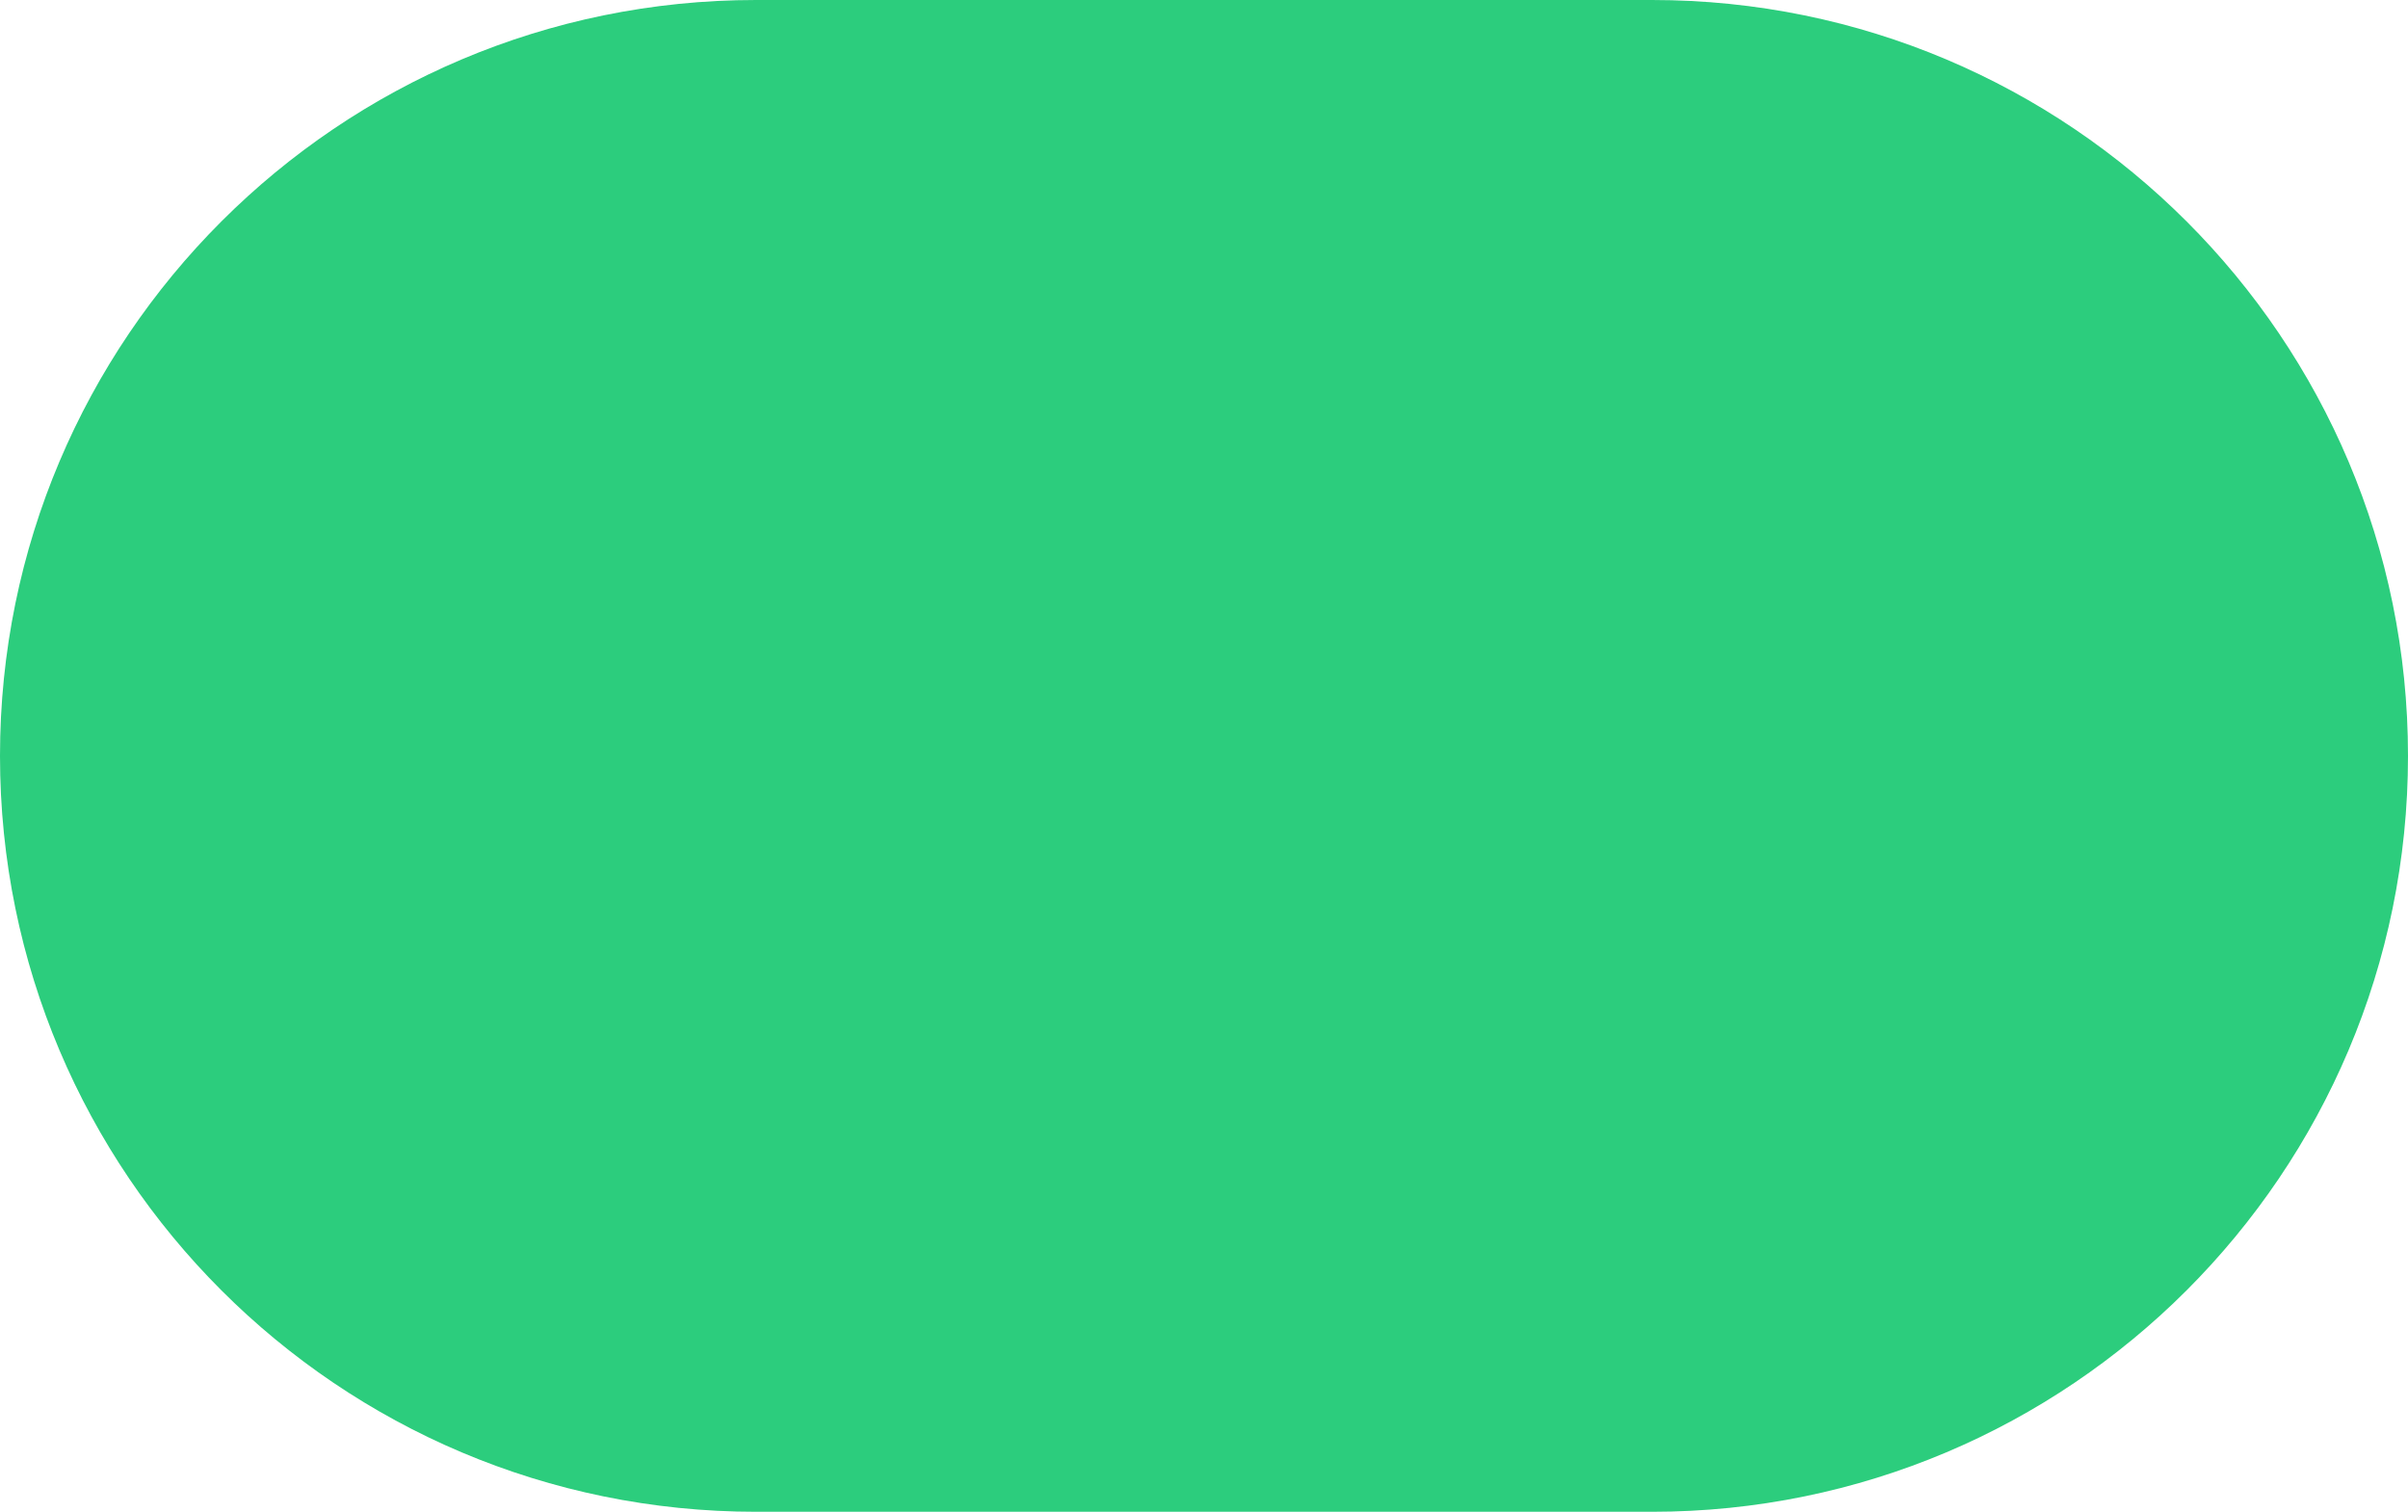
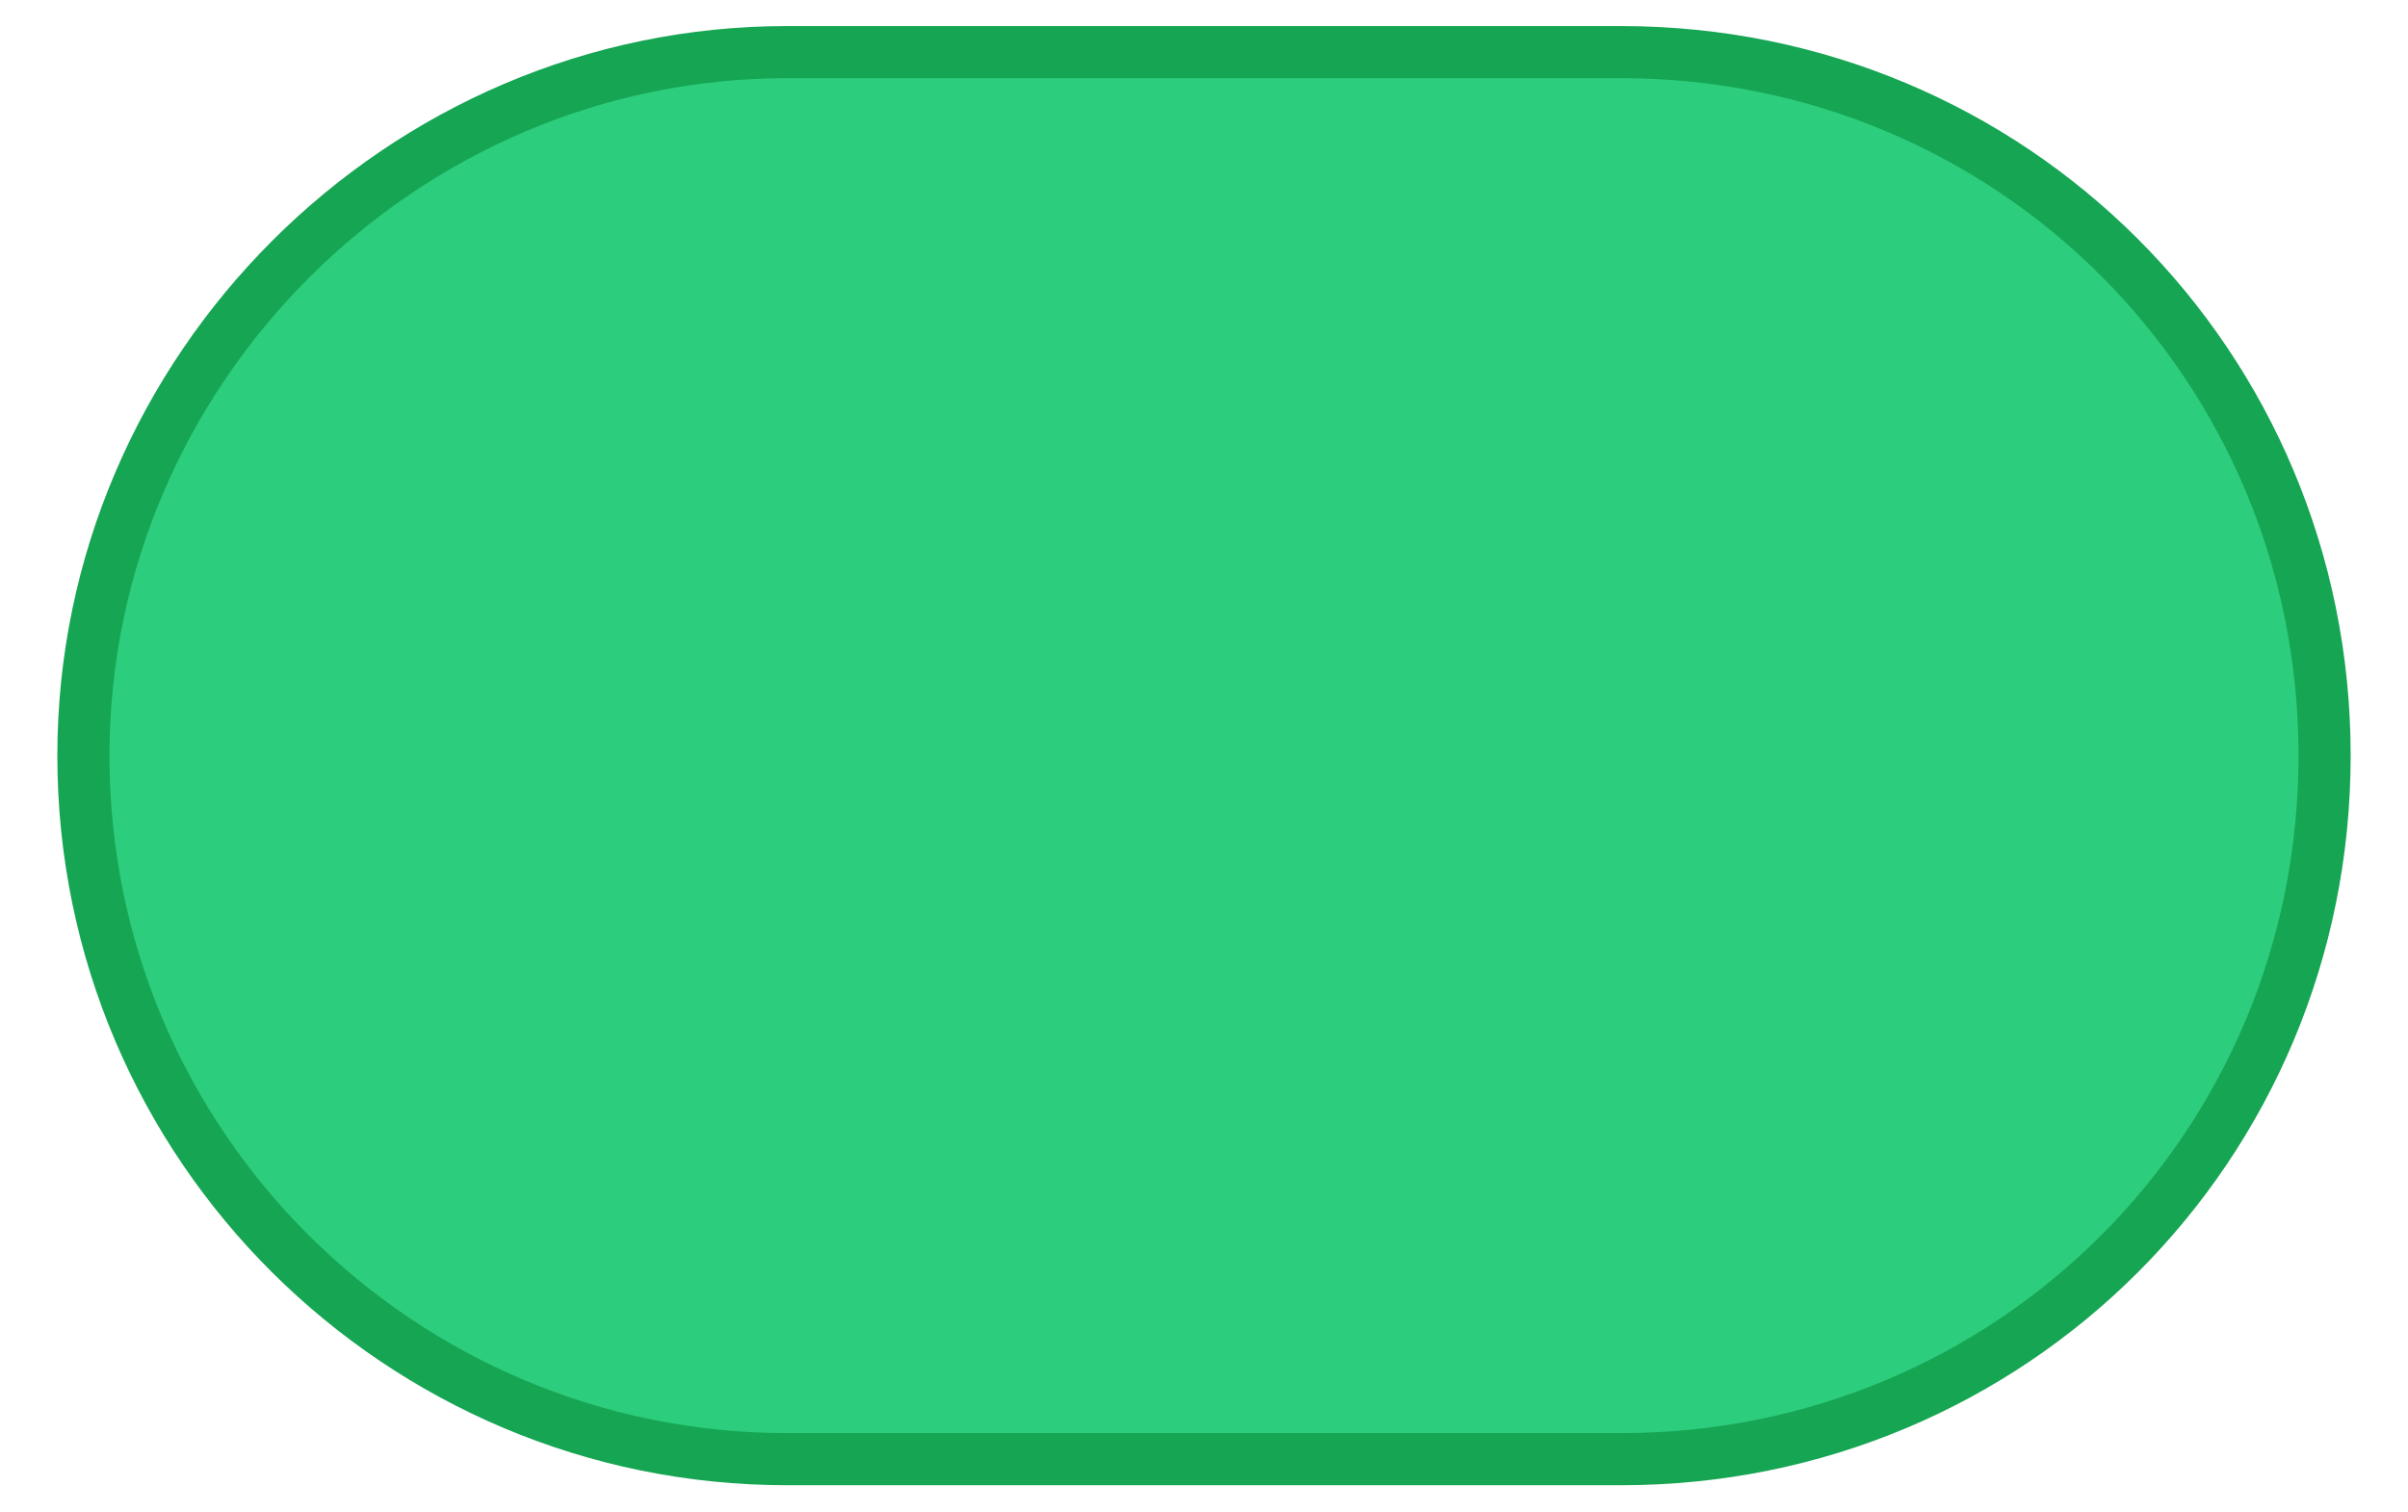
- <svg xmlns="http://www.w3.org/2000/svg" width="43px" height="27px" viewBox="0 0 43 27" version="1.1">
-   <defs />
-   <g id="Page-1" stroke="none" stroke-width="1" fill="none" fill-rule="evenodd">
-     <g id="1.0" transform="translate(-672, -1186)" fill="#2CCD7D">
+ <svg xmlns="http://www.w3.org/2000/svg" version="1.1" id="图层_1" x="0px" y="0px" viewBox="0 0 46.2 29" style="enable-background:new 0 0 46.2 29;" xml:space="preserve">
+   <style type="text/css">
+ 	.st0{fill:#2CCD7D;stroke:#16A553;stroke-miterlimit:10;}
+ </style>
+   <g id="Page-1">
+     <g id="_x31_.0" transform="translate(-672, -1186)">
      <g id="Group-2" transform="translate(13, 995)">
        <g id="数量-copy-6" transform="translate(659, 191)">
-           <rect id="合法" x="0" y="0" width="43" height="27" rx="13.5" />
+           <path id="合法" class="st0" d="M15.1,1h16c7.5,0,13.5,6,13.5,13.5l0,0c0,7.5-6,13.5-13.5,13.5h-16C7.7,28,1.6,22,1.6,14.5l0,0      C1.6,7.1,7.7,1,15.1,1z" />
        </g>
      </g>
    </g>
  </g>
</svg>
